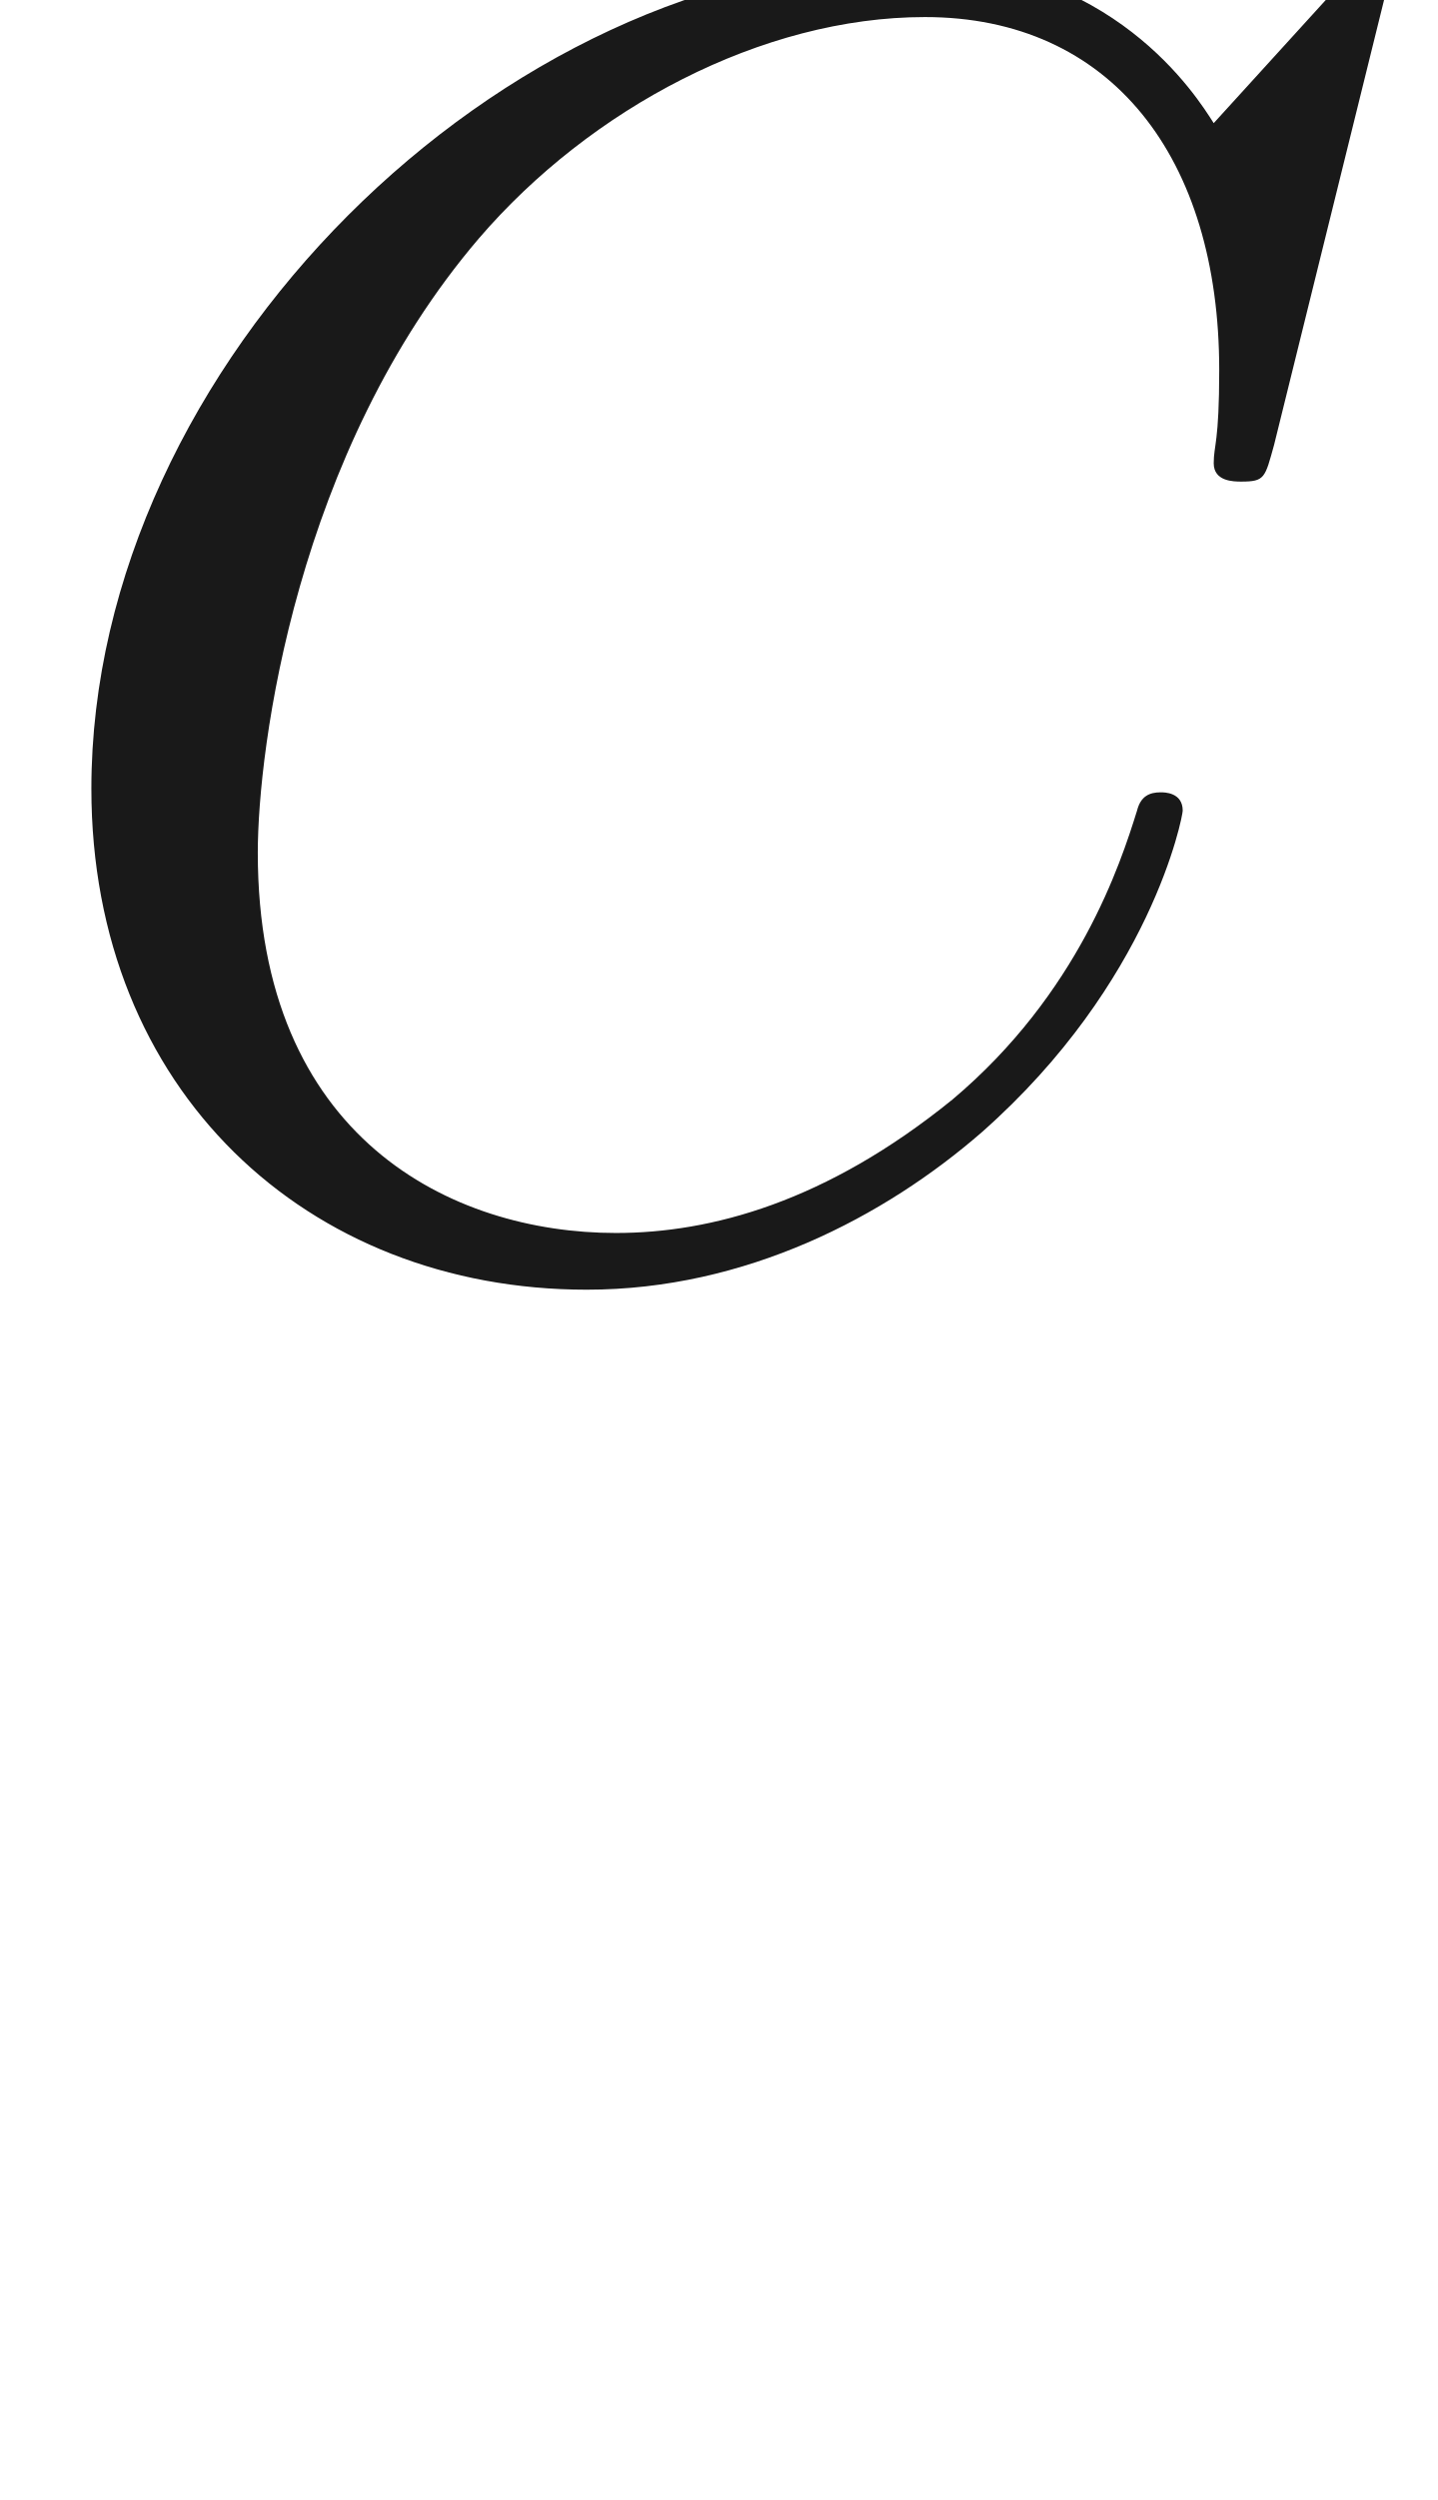
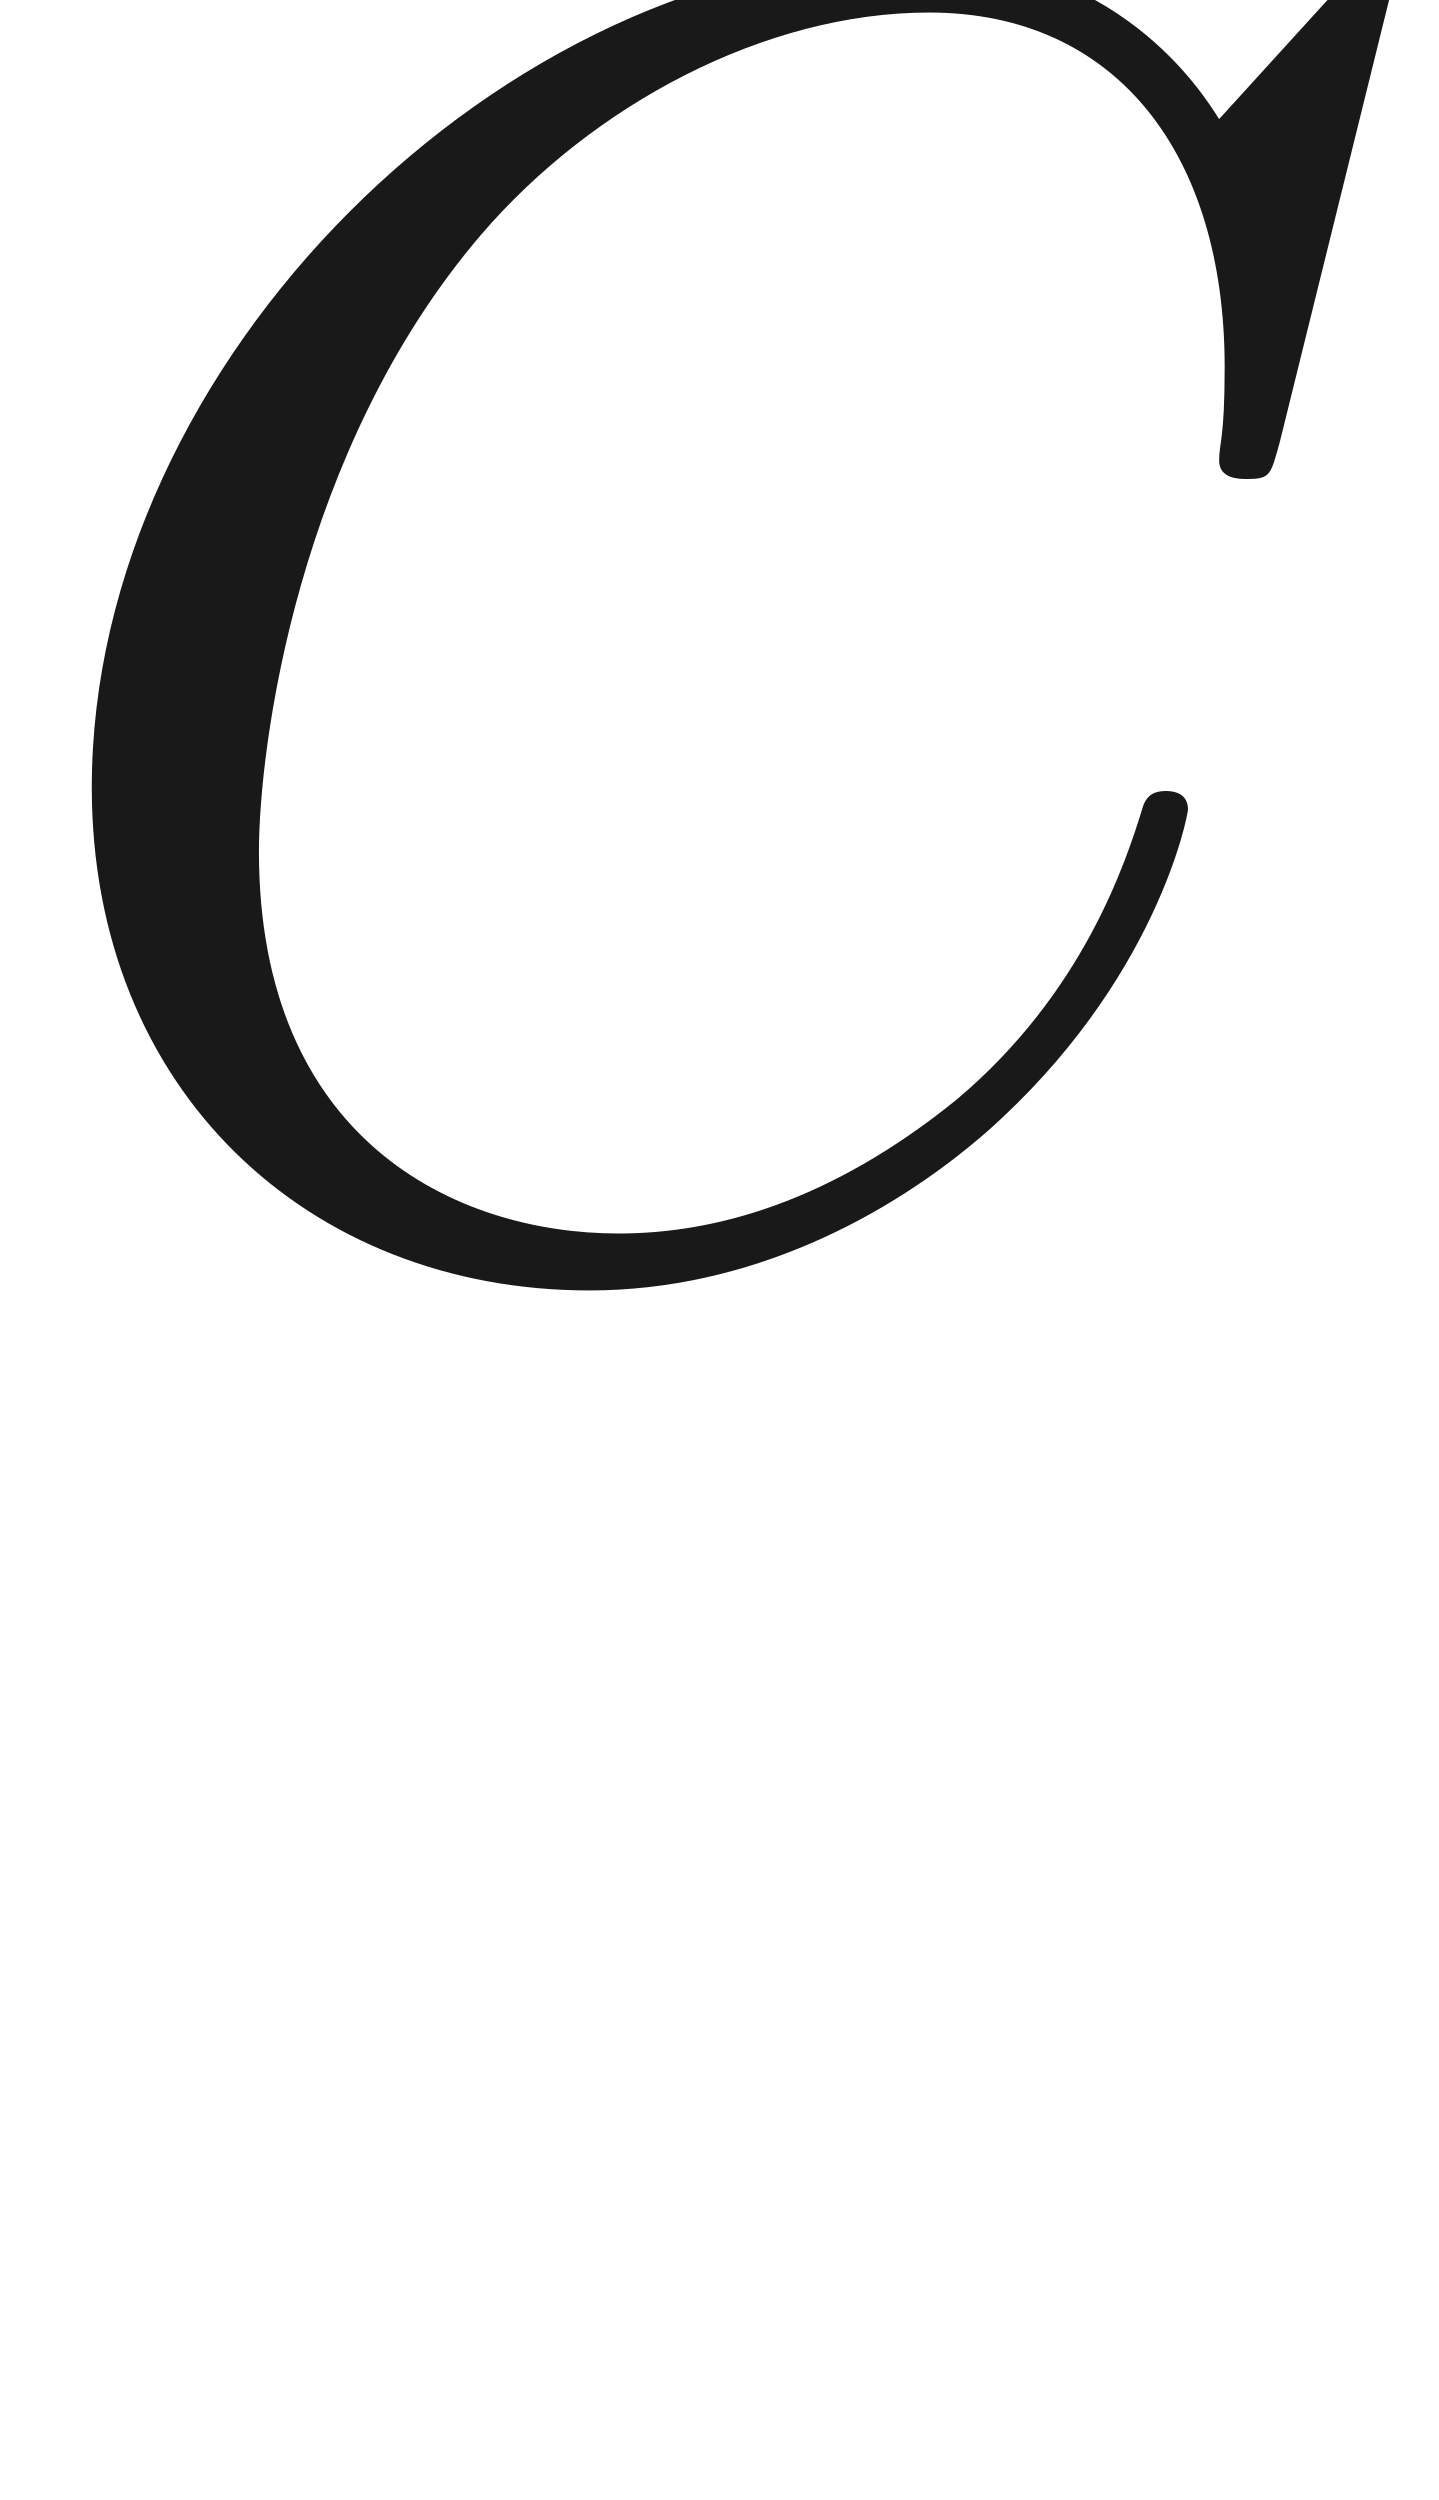
- <svg xmlns="http://www.w3.org/2000/svg" xmlns:ns1="http://github.com/leegao/readme2tex/" xmlns:xlink="http://www.w3.org/1999/xlink" height="13.616pt" ns1:offset="0.0" version="1.1" viewBox="-52.075 -68.845 7.833 13.616" width="7.833pt">
+ <svg xmlns="http://www.w3.org/2000/svg" xmlns:ns1="http://github.com/leegao/readme2tex/" xmlns:xlink="http://www.w3.org/1999/xlink" height="13.565pt" ns1:offset="-3.9999999995821156e-05" version="1.1" viewBox="-52.093 -68.82 7.804 13.565" width="7.804pt">
  <defs>
    <path d="M7.572 -6.924C7.572 -6.954 7.552 -7.024 7.462 -7.024C7.432 -7.024 7.422 -7.014 7.313 -6.904L6.615 -6.137C6.526 -6.276 6.067 -7.024 4.961 -7.024C2.74 -7.024 0.498 -4.822 0.498 -2.511C0.498 -0.867 1.674 0.219 3.198 0.219C4.065 0.219 4.822 -0.179 5.35 -0.638C6.276 -1.455 6.446 -2.361 6.446 -2.391C6.446 -2.491 6.346 -2.491 6.326 -2.491C6.266 -2.491 6.217 -2.471 6.197 -2.391C6.107 -2.102 5.878 -1.395 5.191 -0.817C4.503 -0.259 3.875 -0.09 3.357 -0.09C2.461 -0.09 1.405 -0.608 1.405 -2.162C1.405 -2.73 1.614 -4.344 2.61 -5.509C3.218 -6.217 4.154 -6.715 5.041 -6.715C6.057 -6.715 6.645 -5.948 6.645 -4.792C6.645 -4.394 6.615 -4.384 6.615 -4.284S6.725 -4.184 6.765 -4.184C6.894 -4.184 6.894 -4.204 6.944 -4.384L7.572 -6.924Z" id="g0-67" />
    <path d="M3.318 -0.757C3.357 -0.359 3.626 0.06 4.095 0.06C4.304 0.06 4.912 -0.08 4.912 -0.887V-1.445H4.663V-0.887C4.663 -0.309 4.413 -0.249 4.304 -0.249C3.975 -0.249 3.935 -0.697 3.935 -0.747V-2.74C3.935 -3.158 3.935 -3.547 3.577 -3.915C3.188 -4.304 2.69 -4.463 2.212 -4.463C1.395 -4.463 0.707 -3.995 0.707 -3.337C0.707 -3.039 0.907 -2.869 1.166 -2.869C1.445 -2.869 1.624 -3.068 1.624 -3.328C1.624 -3.447 1.574 -3.776 1.116 -3.786C1.385 -4.135 1.873 -4.244 2.192 -4.244C2.68 -4.244 3.248 -3.856 3.248 -2.969V-2.6C2.74 -2.57 2.042 -2.54 1.415 -2.242C0.667 -1.903 0.418 -1.385 0.418 -0.946C0.418 -0.139 1.385 0.11 2.012 0.11C2.67 0.11 3.128 -0.289 3.318 -0.757ZM3.248 -2.391V-1.395C3.248 -0.448 2.531 -0.11 2.082 -0.11C1.594 -0.11 1.186 -0.458 1.186 -0.956C1.186 -1.504 1.604 -2.331 3.248 -2.391Z" id="g1-97" />
  </defs>
  <g fill-opacity="0.9" id="page1">
-     <use x="-52.075" y="-62.037" xlink:href="#g0-67" />
+     <use x="-52.093" y="-62.037" xlink:href="#g0-67" />
  </g>
</svg>
